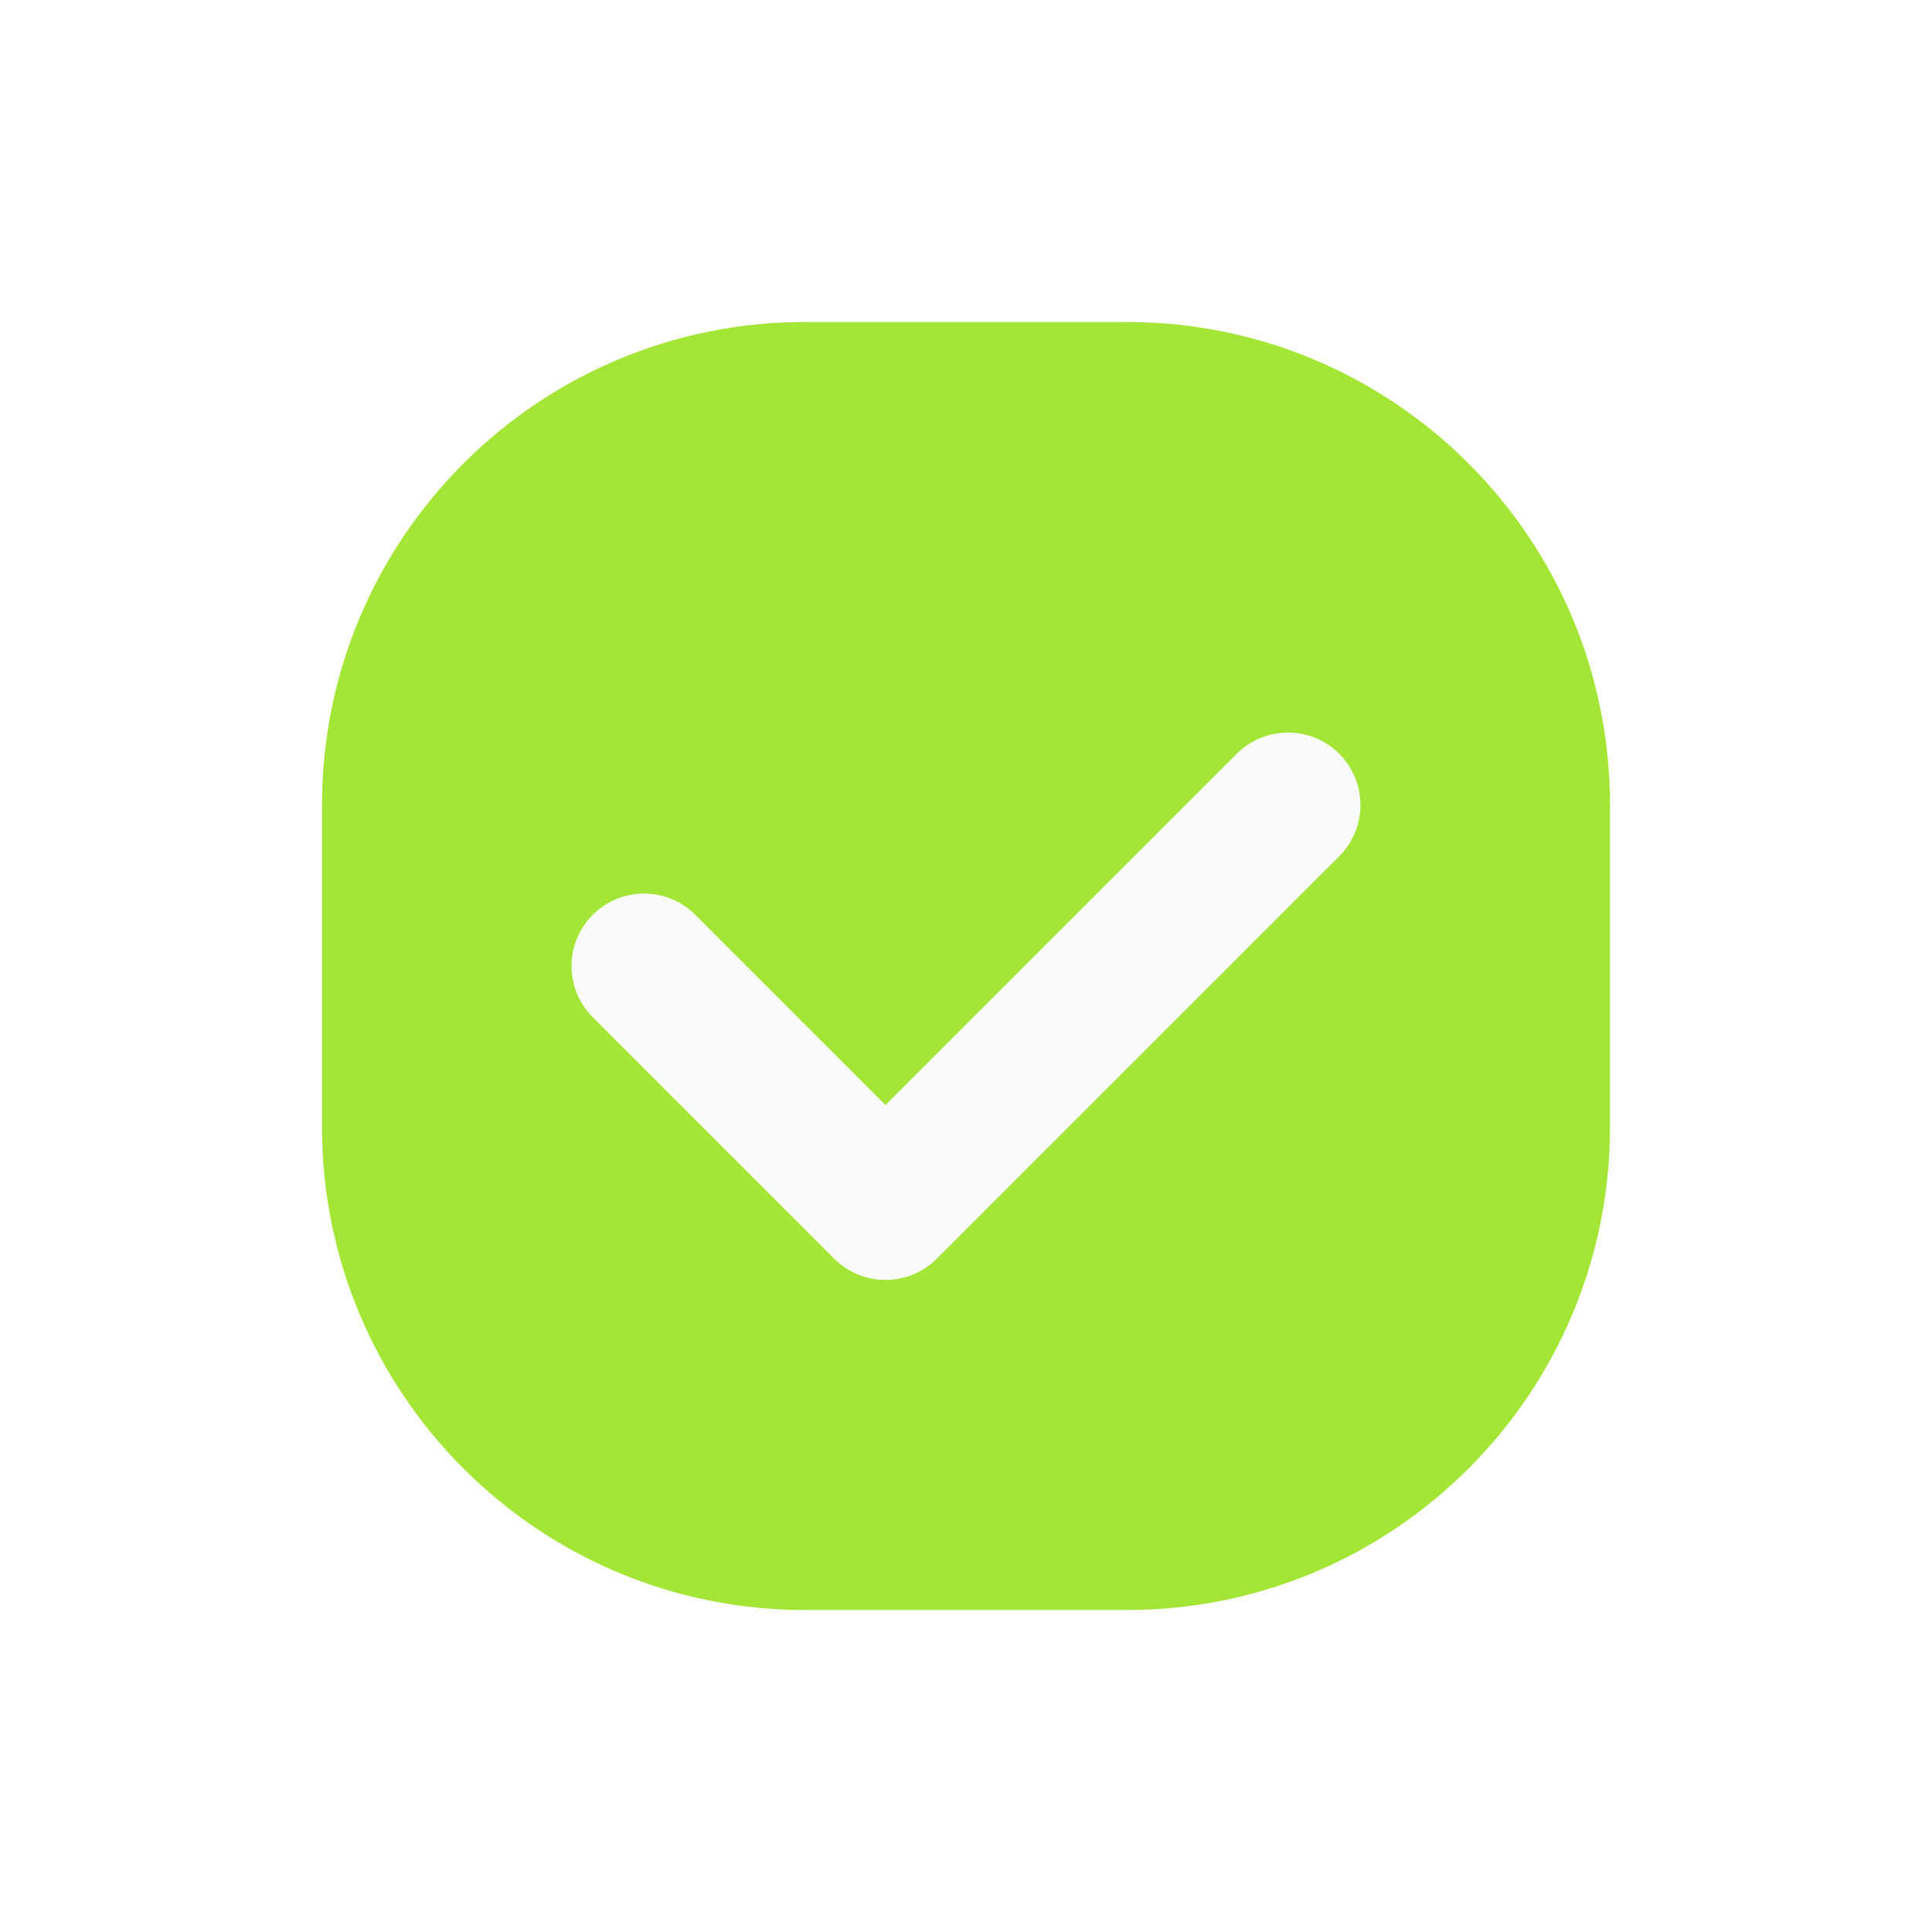
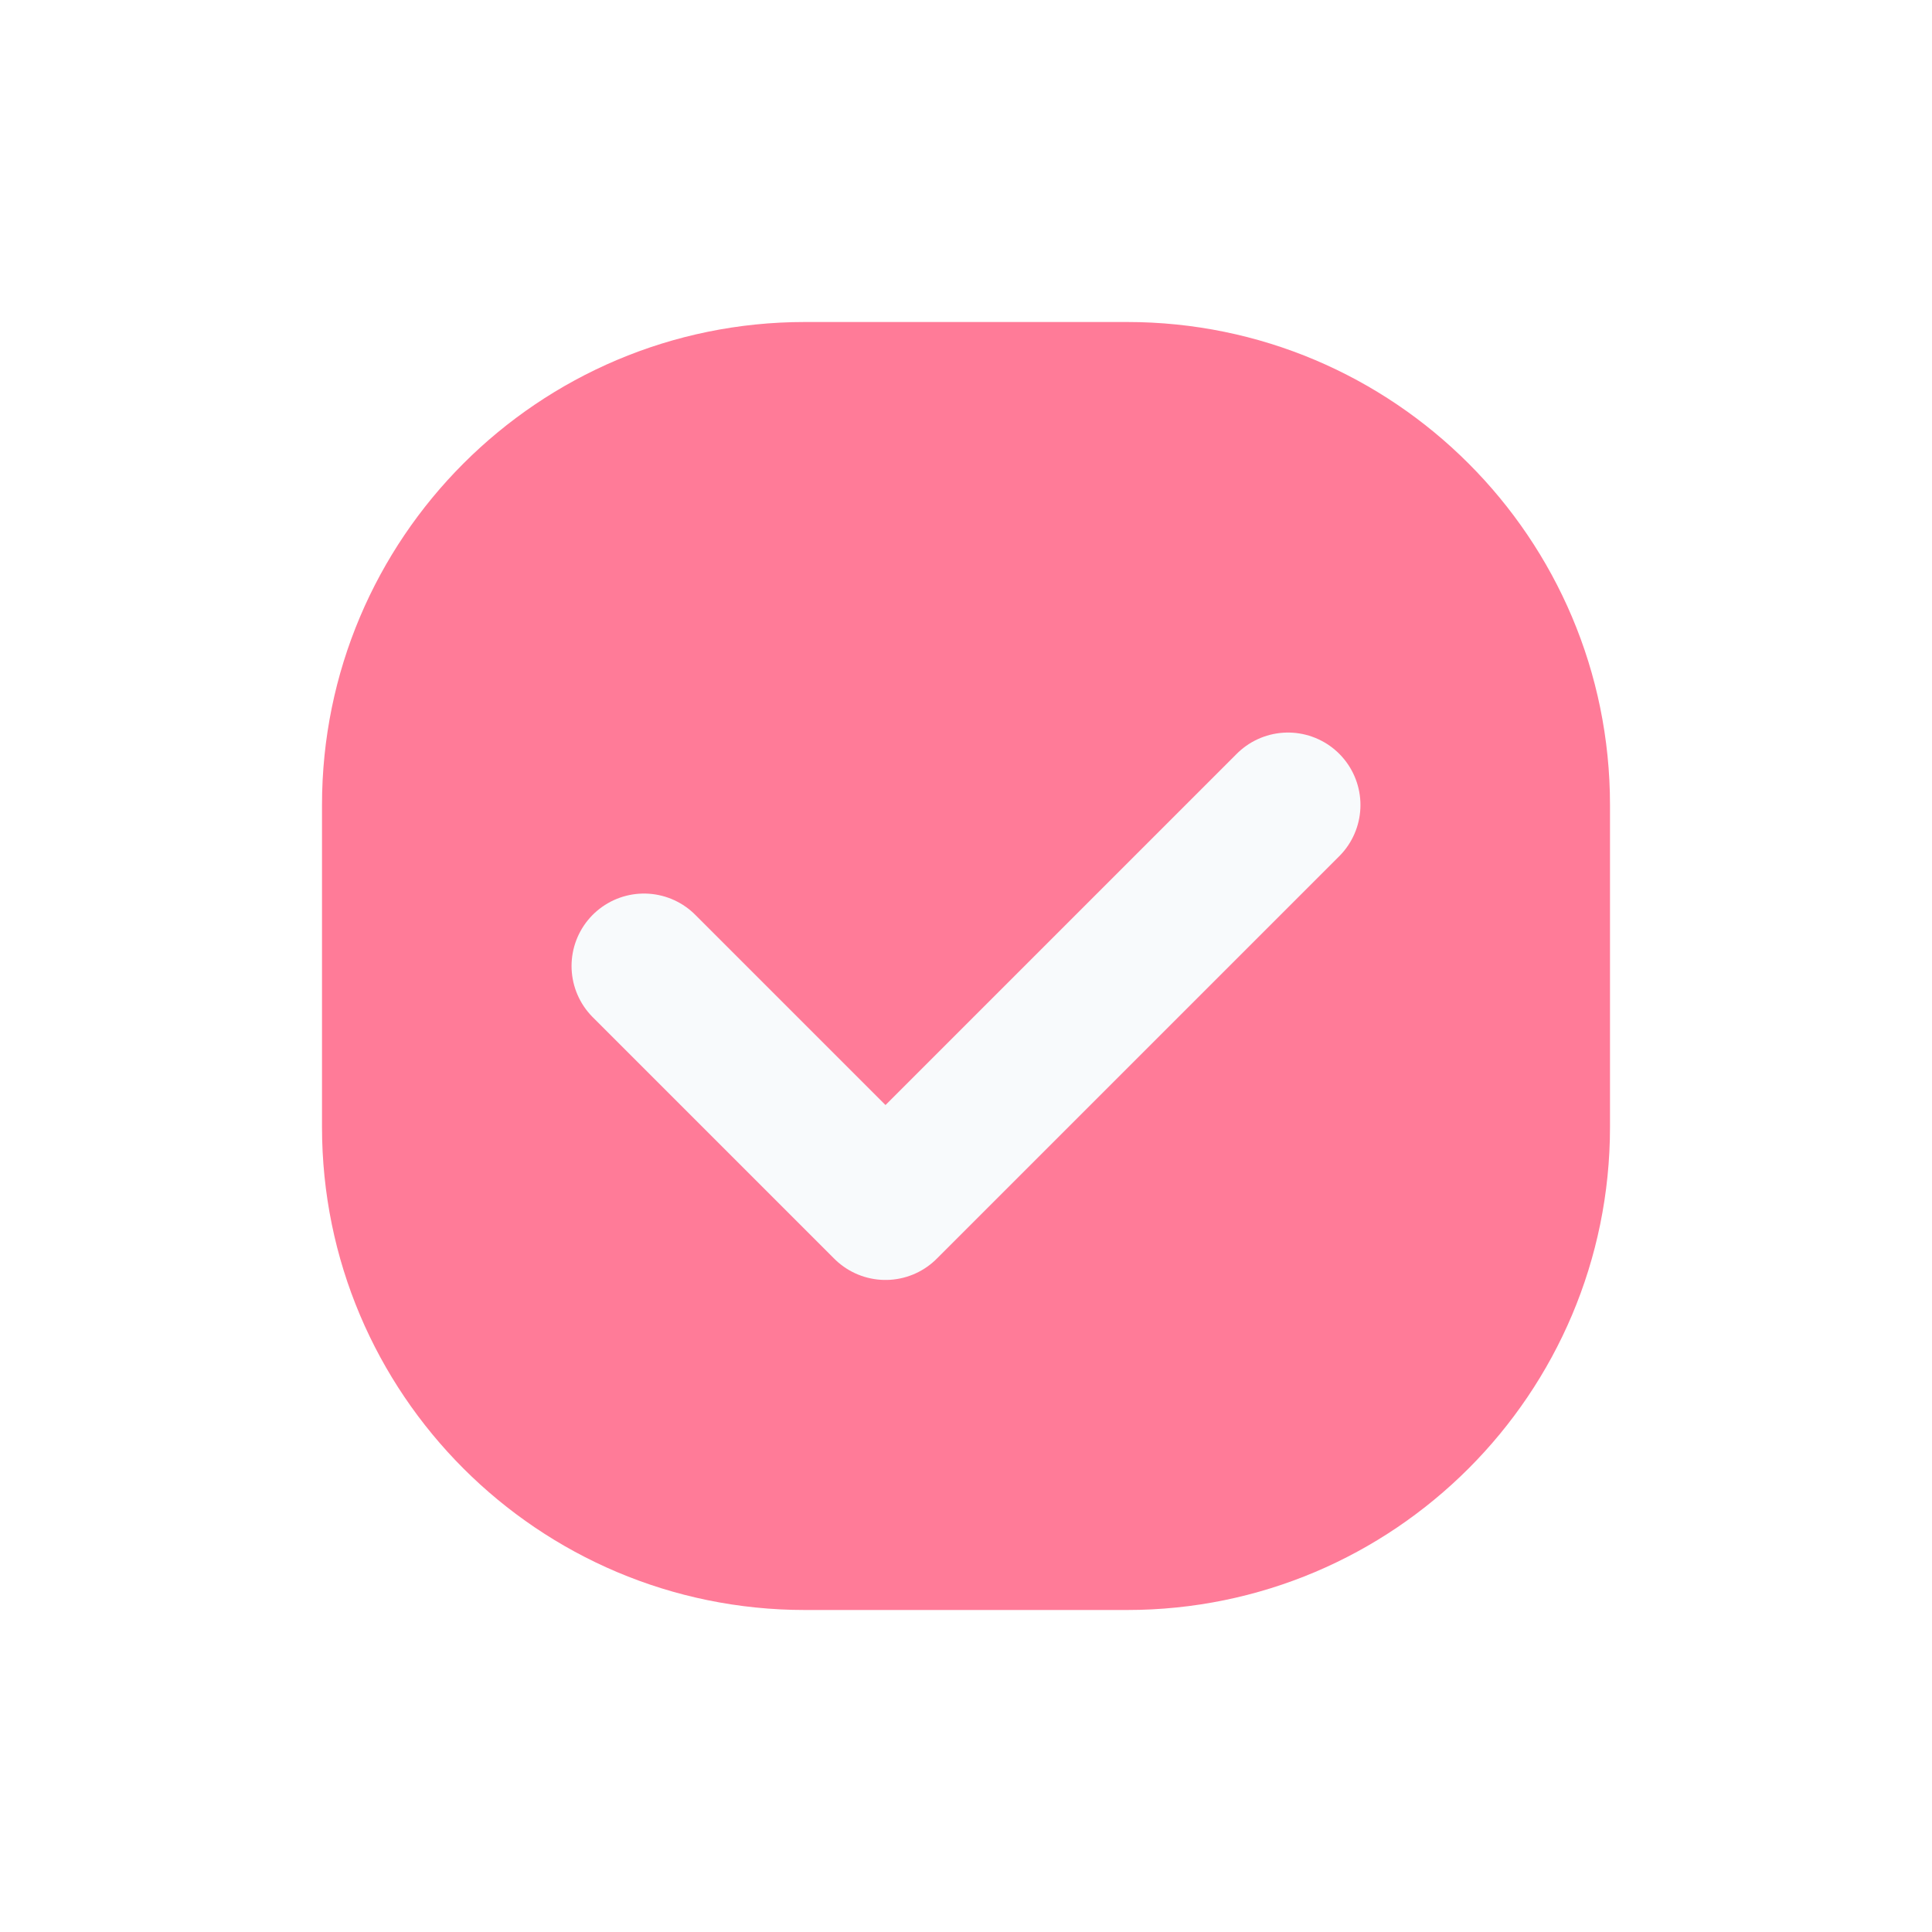
<svg xmlns="http://www.w3.org/2000/svg" width="24" height="24" viewBox="0 0 24 24" fill="none">
-   <rect x="4" y="4" width="16" height="16" rx="6" fill="#A3E635" />
+   <rect x="4" y="4" width="16" height="16" rx="6" fill="#FF7B98" />
  <path d="M8 12L11 15L16 10" stroke="#F8FAFC" stroke-width="1.8" stroke-linecap="round" stroke-linejoin="round" />
</svg>
